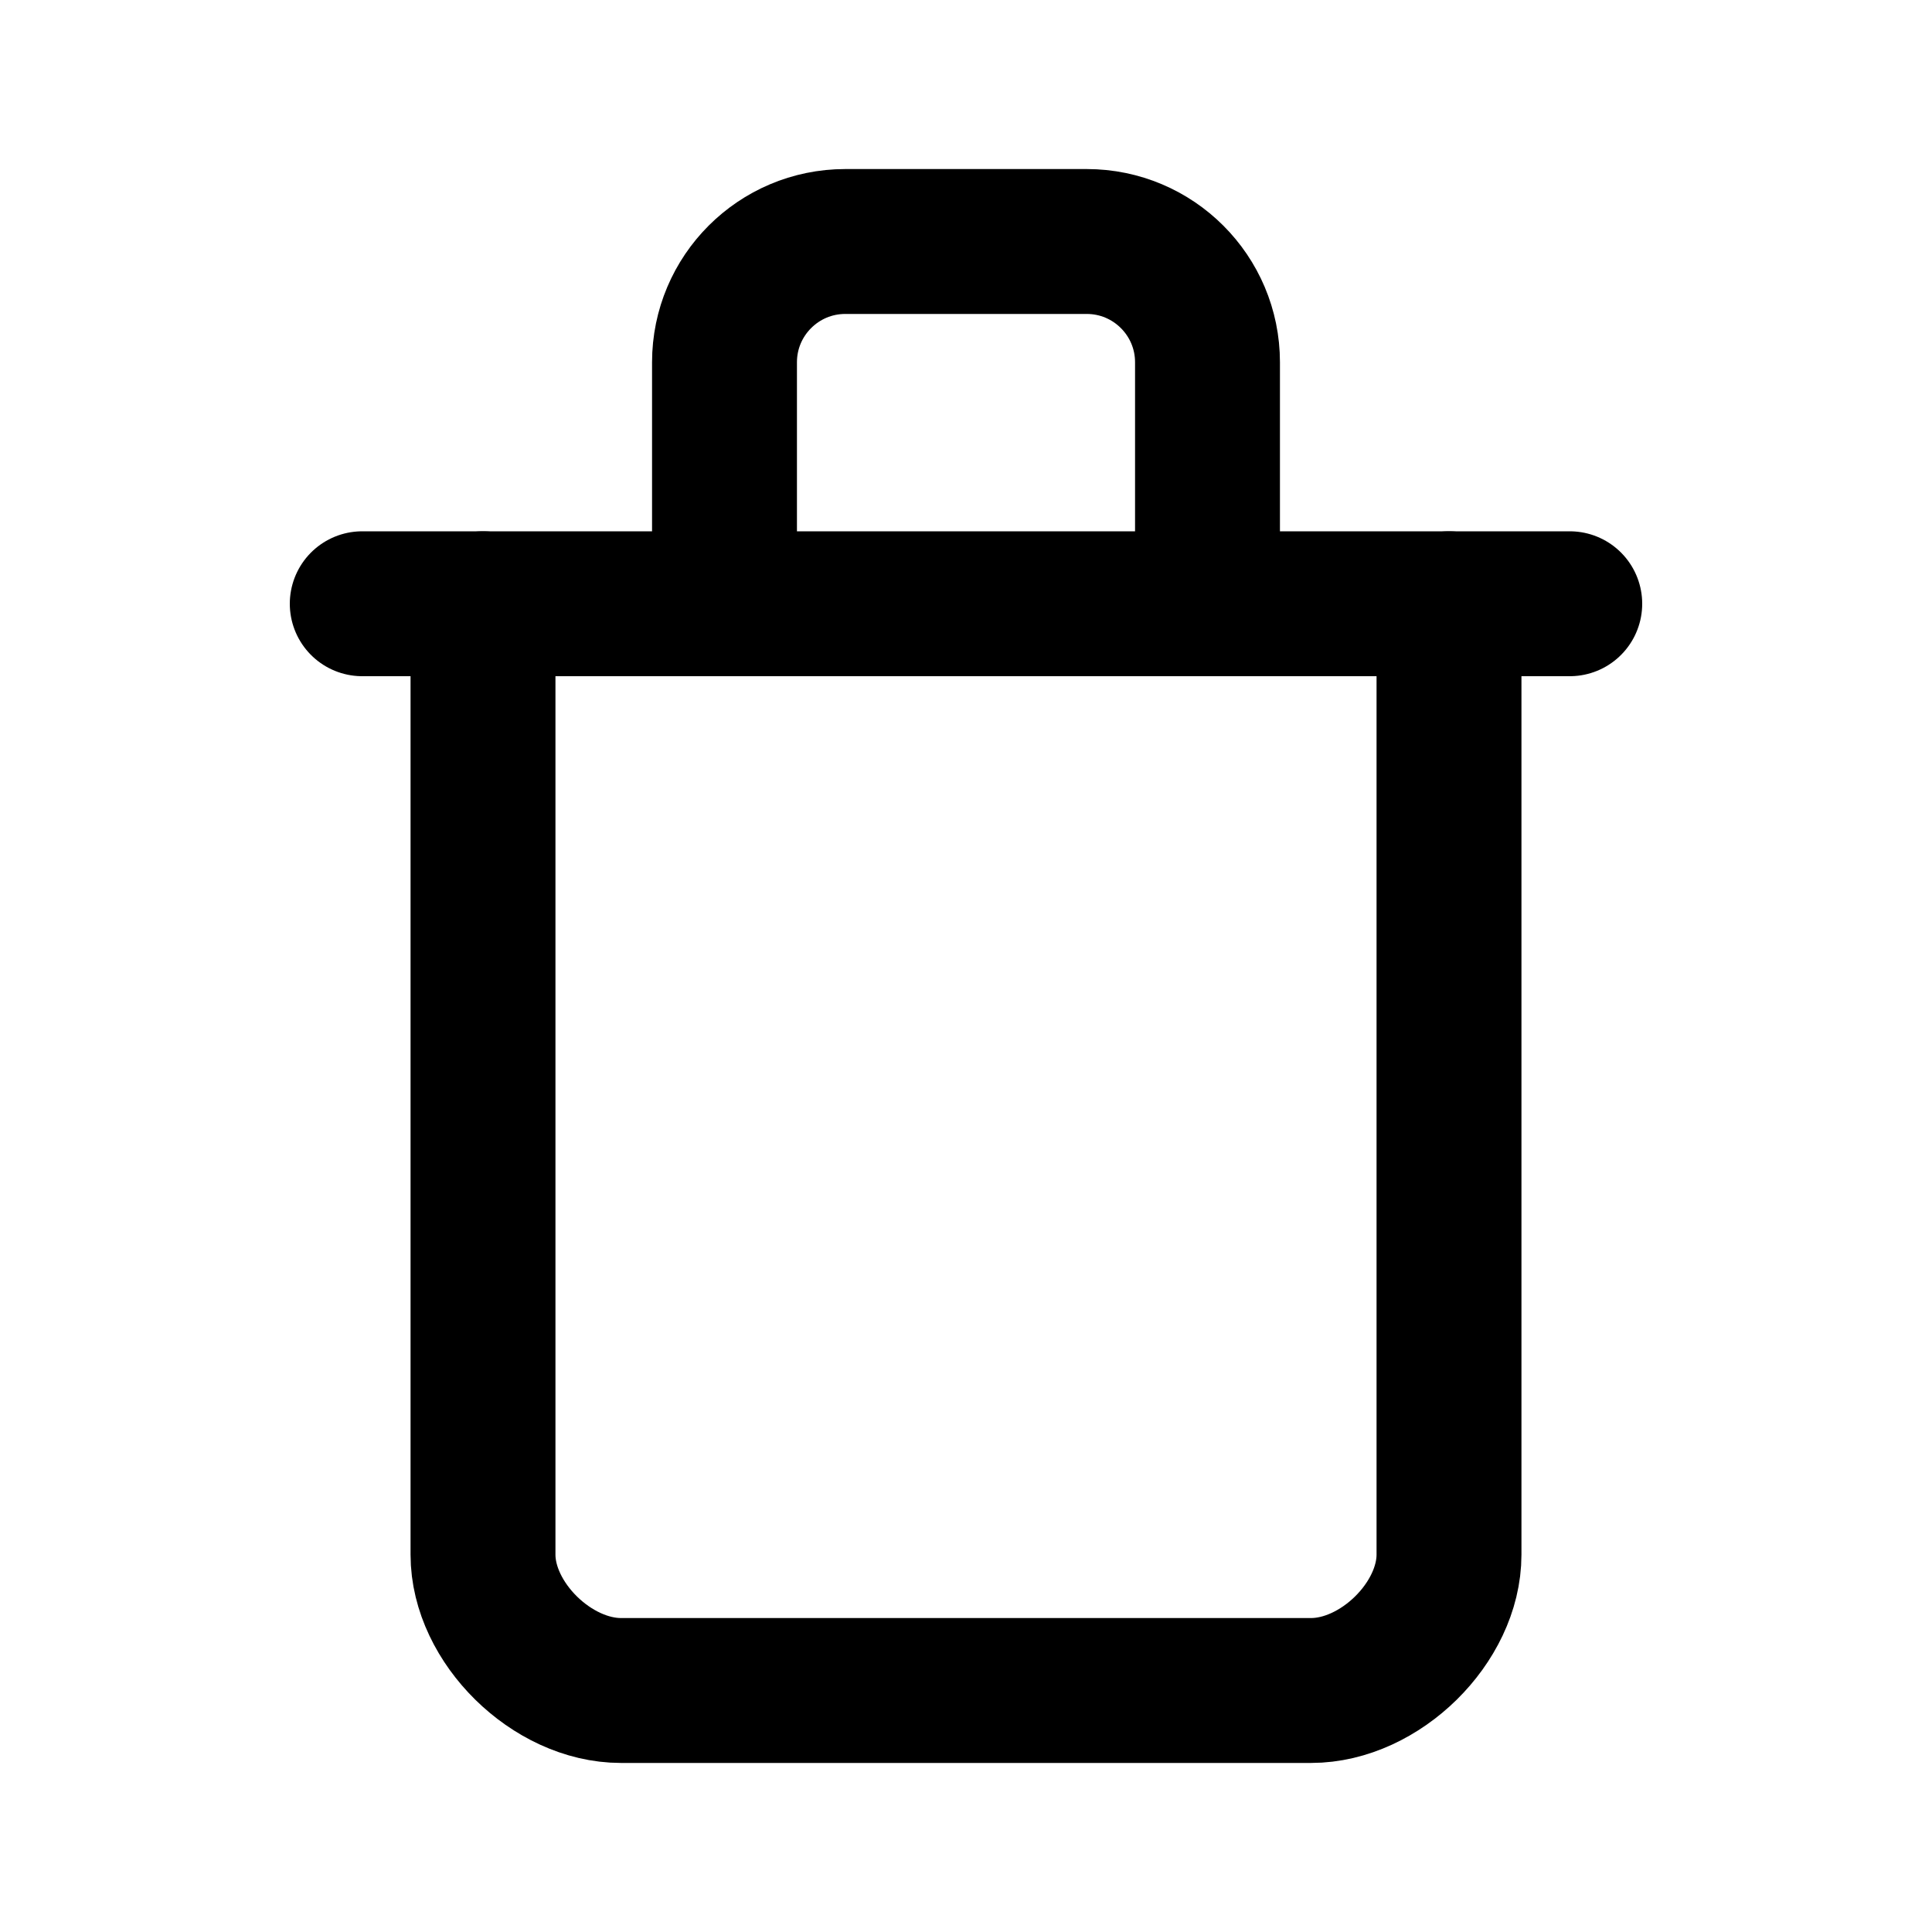
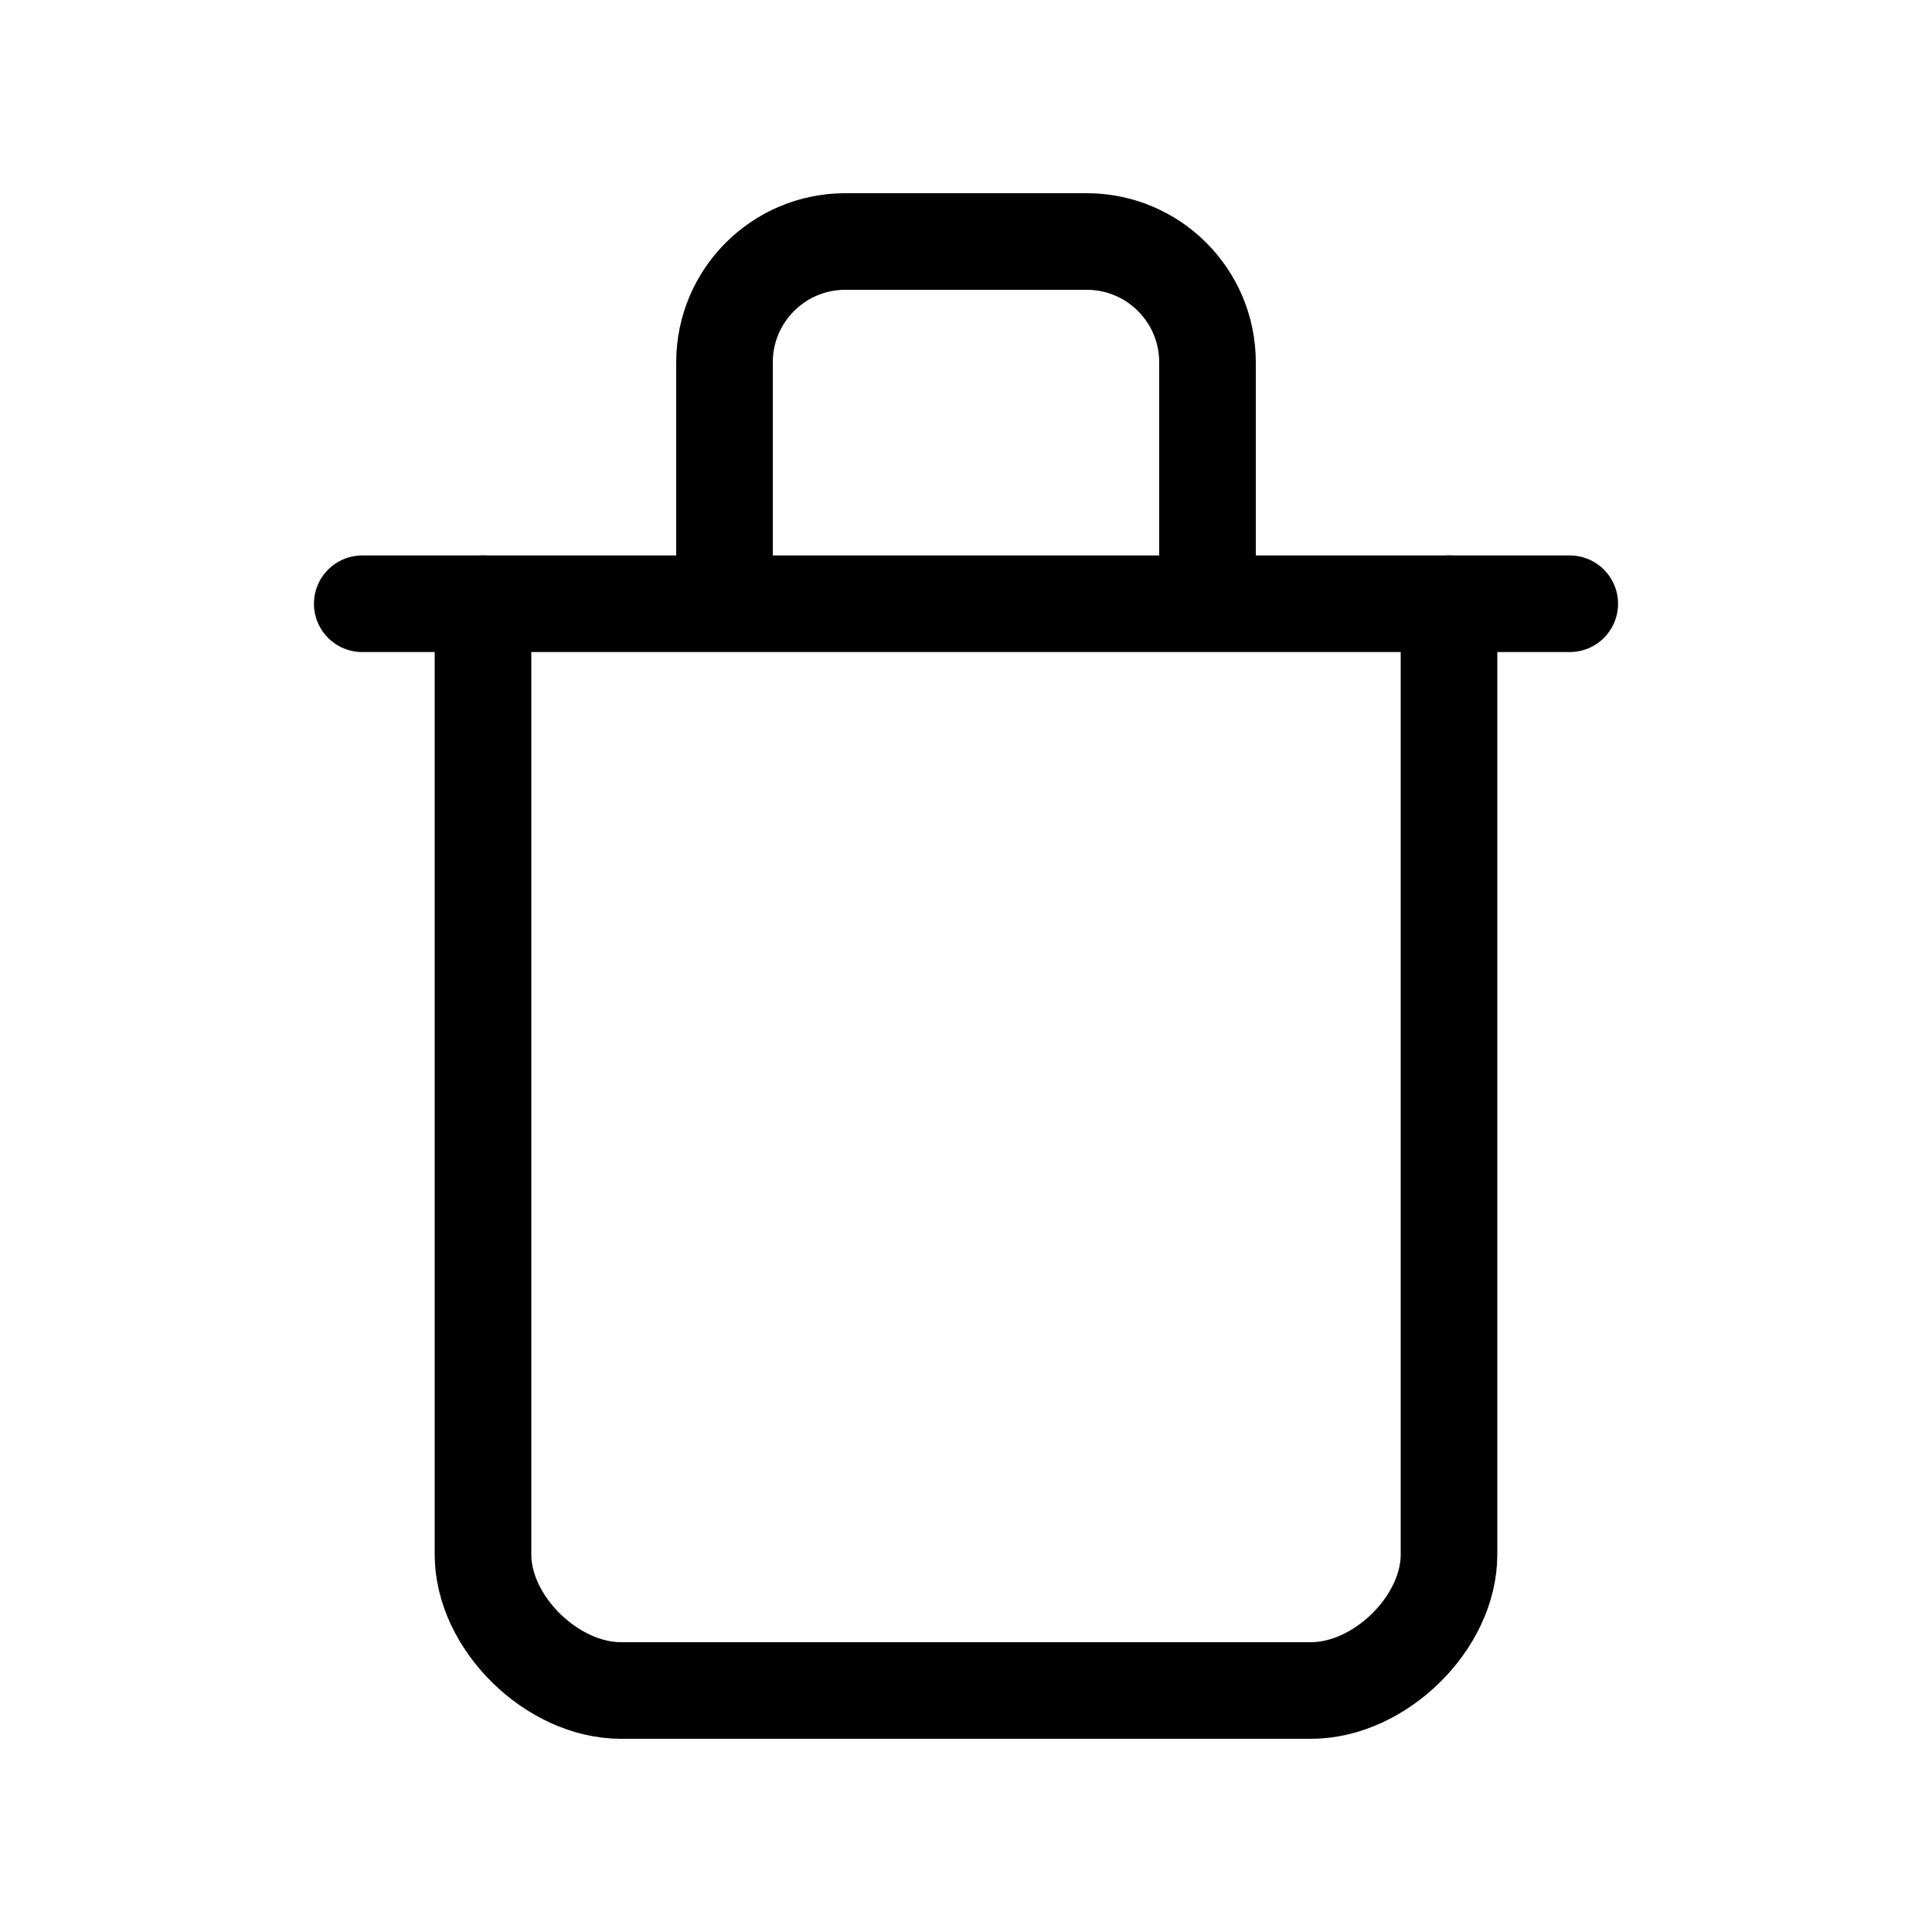
- <svg xmlns="http://www.w3.org/2000/svg" width="16" height="16" viewBox="0 0 16 16" fill="none">
-   <path d="M3 5L13 5" stroke="black" stroke-width="1.2" stroke-linecap="round" stroke-linejoin="round" />
-   <path d="M12 5V12.875C12 13.438 11.429 14 10.857 14H5.143C4.571 14 4 13.438 4 12.875V5" stroke="black" stroke-width="1.2" stroke-linecap="round" stroke-linejoin="round" />
-   <path d="M10 5V3C10 2.448 9.552 2 9 2H7C6.448 2 6 2.448 6 3V5" stroke="black" stroke-width="1.2" />
+ <svg xmlns="http://www.w3.org/2000/svg" width="24" height="24" viewBox="0 0 24 24" fill="none">
+   <g transform="scale(1.5)">
+     <path d="M3 5L13 5" stroke="currentColor" stroke-width="0.8" stroke-linecap="round" stroke-linejoin="round" />
+     <path d="M12 5V12.875C12 13.438 11.429 14 10.857 14H5.143C4.571 14 4 13.438 4 12.875V5" stroke="currentColor" stroke-width="0.8" stroke-linecap="round" stroke-linejoin="round" />
+     <path d="M10 5V3C10 2.448 9.552 2 9 2H7C6.448 2 6 2.448 6 3V5" stroke="currentColor" stroke-width="0.8" />
+   </g>
</svg>
